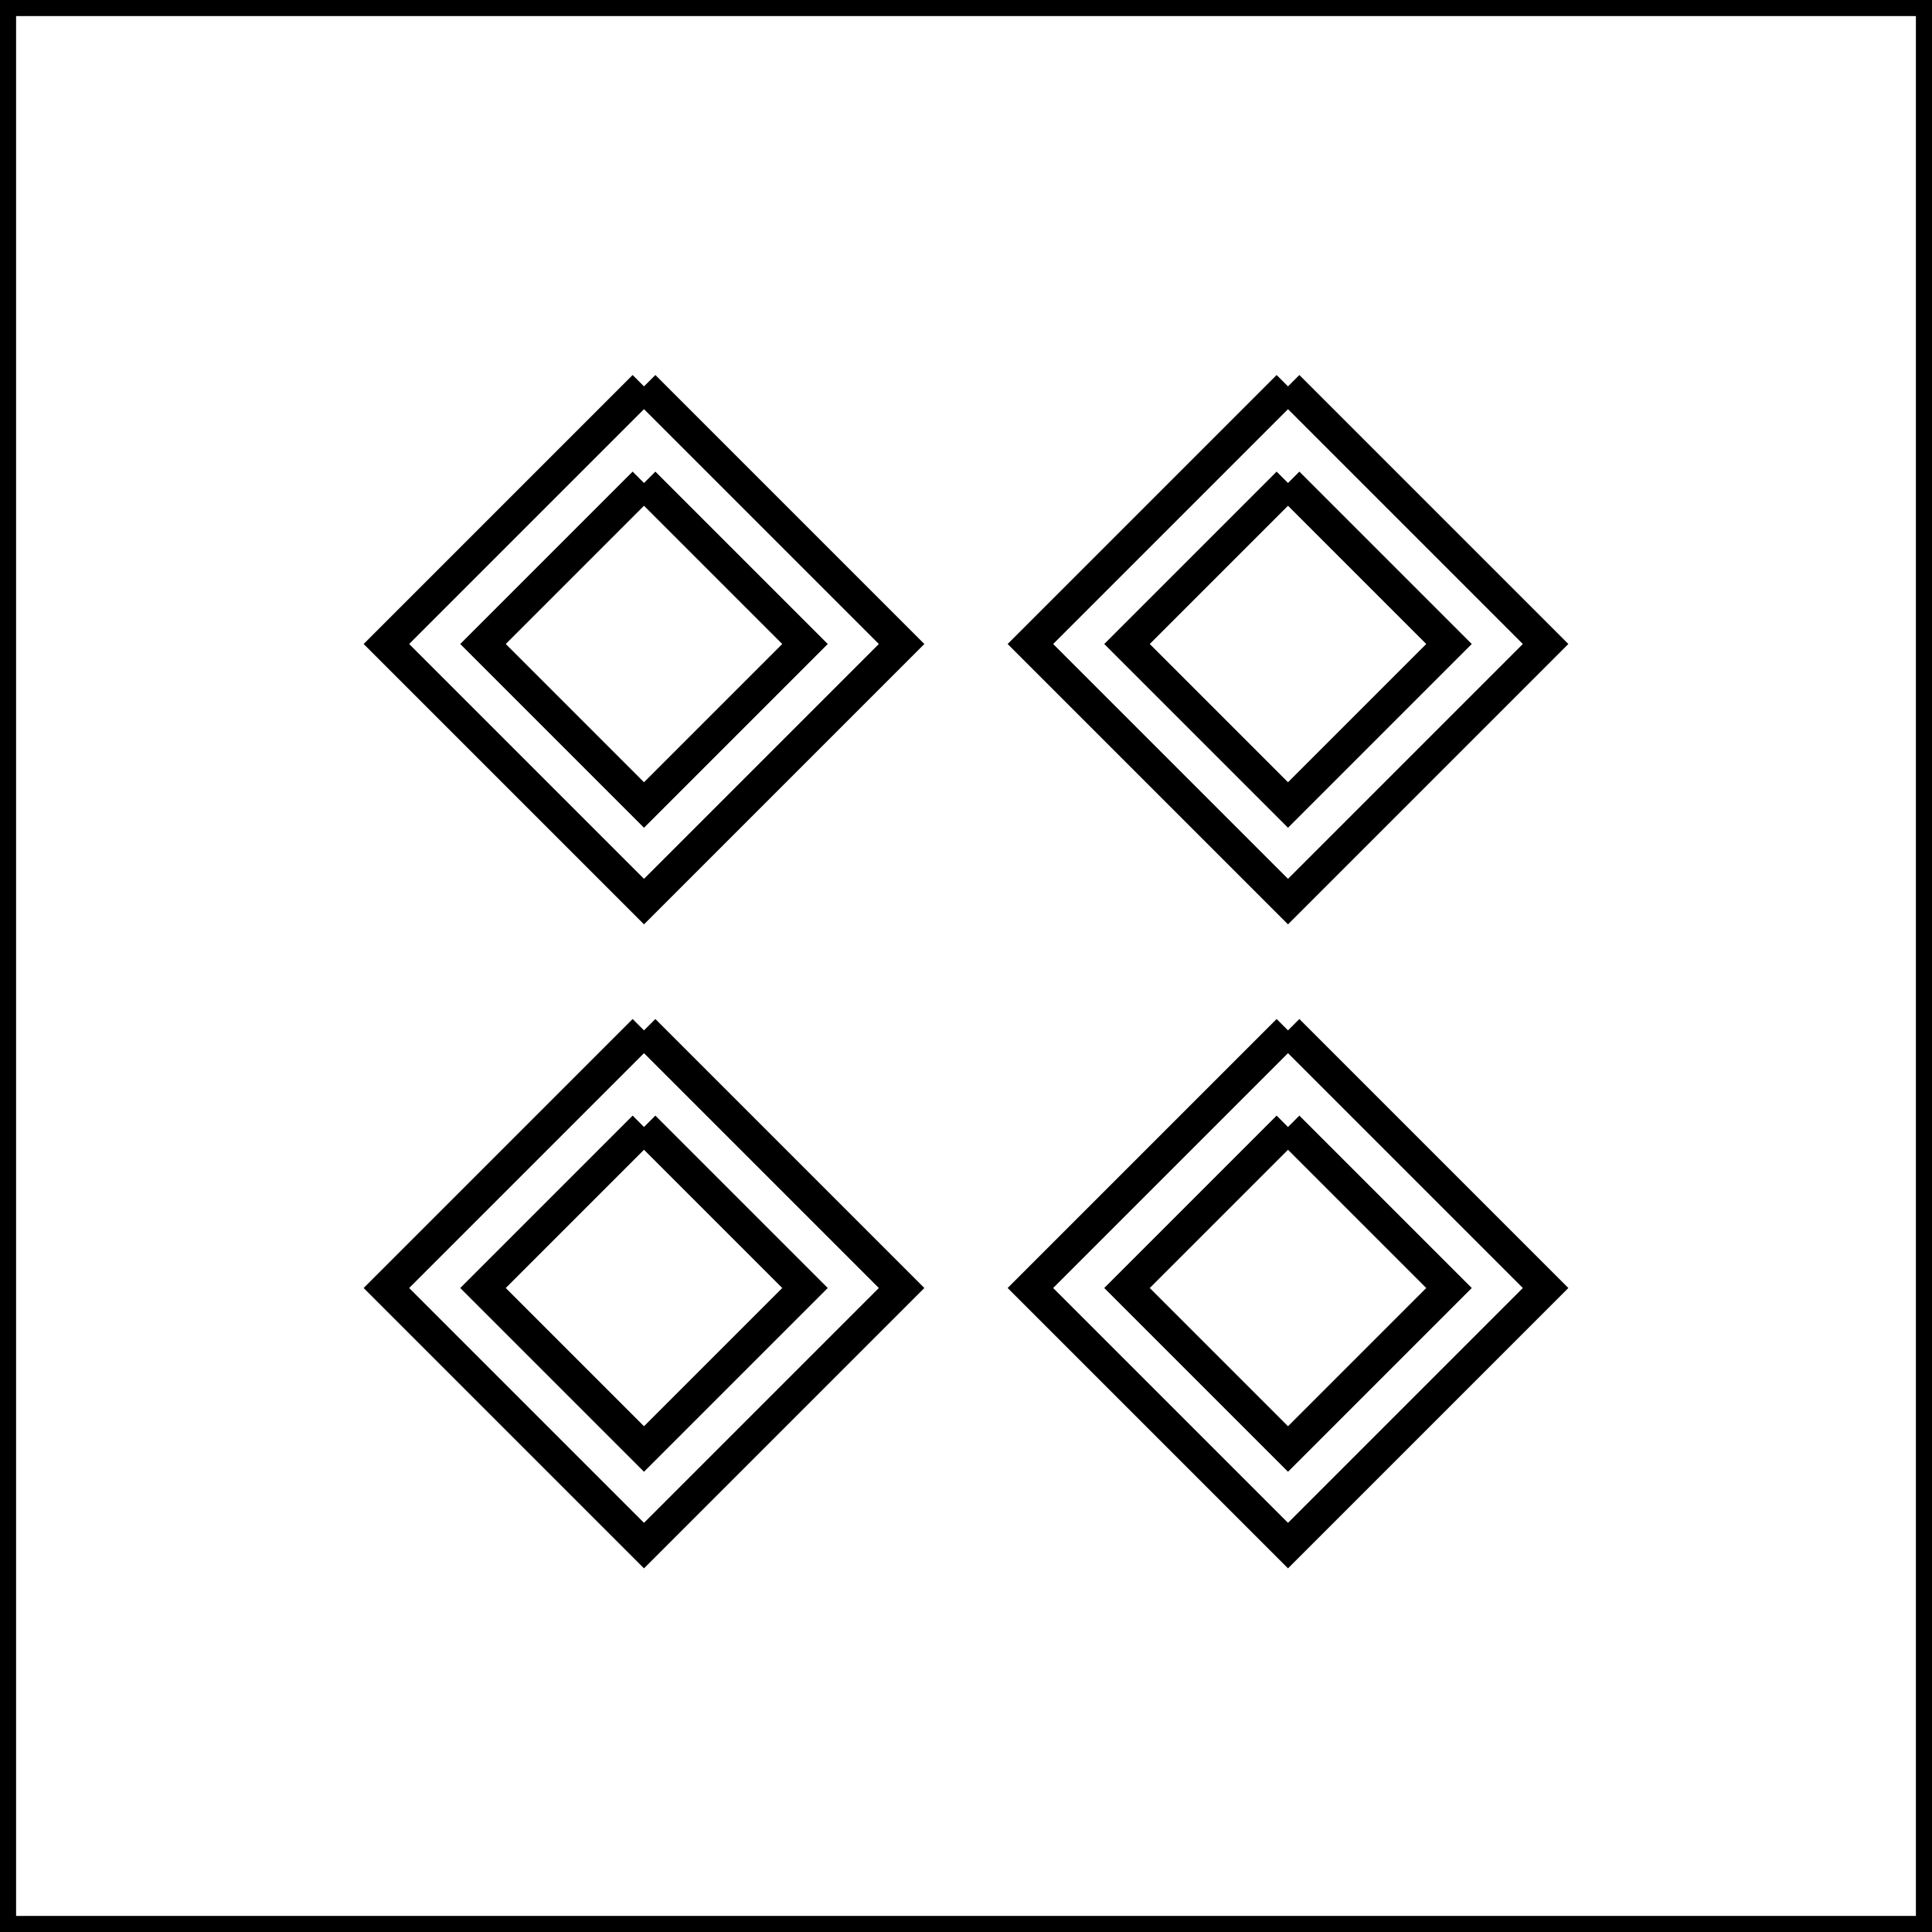
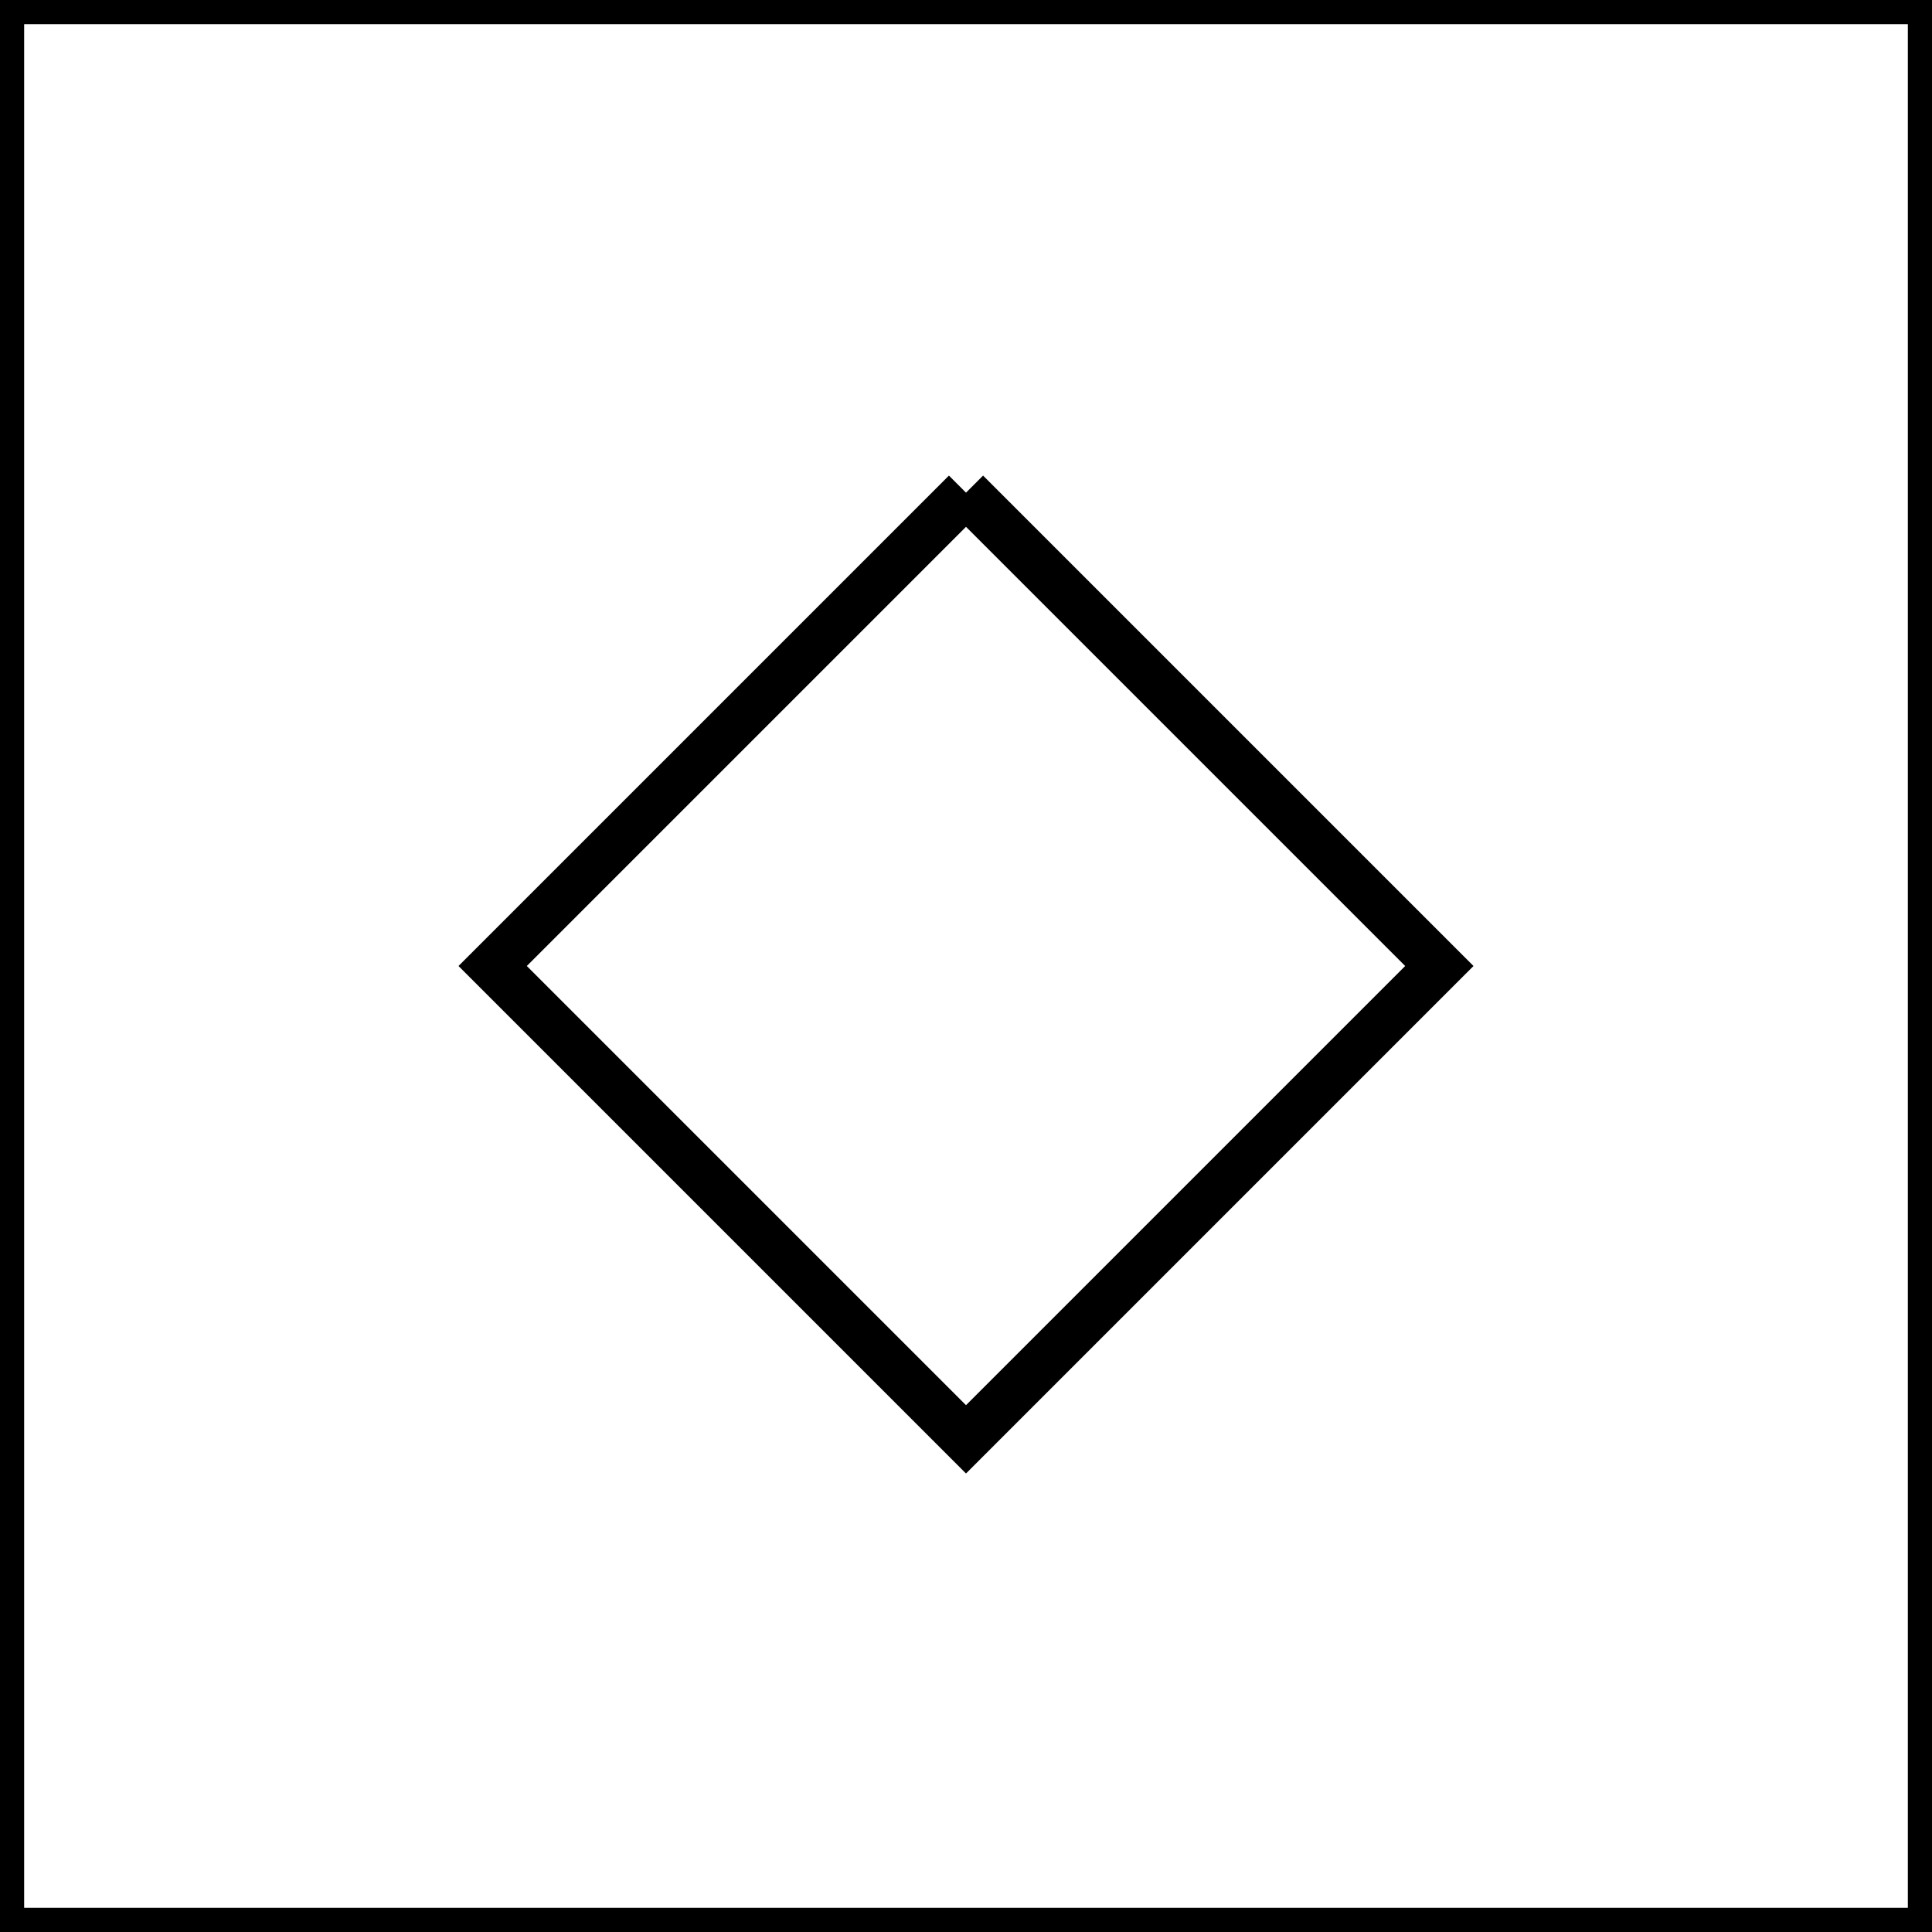
- <svg xmlns="http://www.w3.org/2000/svg" viewBox="-1 -1 3 3">
-   <path d="M0,0 m0,-0.25 l-0.25,0.25 l0.25,0.25 l0.25,-0.25 l-0.25,-0.25 M0,0 m0,-0.4 l-0.4,0.4 l0.4,0.4 l0.4,-0.4 l-0.4,-0.4 M0,1 m0,-0.25 l-0.25,0.25 l0.25,0.25 l0.25,-0.25 l-0.25,-0.25 M0,1 m0,-0.4 l-0.4,0.4 l0.4,0.4 l0.4,-0.4 l-0.4,-0.4 M1,0 m0,-0.25 l-0.25,0.25 l0.25,0.25 l0.25,-0.25 l-0.25,-0.25 M1,0 m0,-0.4 l-0.4,0.4 l0.4,0.4 l0.4,-0.4 l-0.4,-0.4 M1,1 m0,-0.25 l-0.25,0.25 l0.25,0.25 l0.25,-0.25 l-0.25,-0.25 M1,1 m0,-0.4 l-0.4,0.4 l0.4,0.4 l0.4,-0.4 l-0.4,-0.4 M-1,-1 L-1,2 L2,2 L2,-1 L-1,-1" fill="none" stroke="black" stroke-width="0.05" />
+ <svg xmlns="http://www.w3.org/2000/svg" viewBox="0.4 0.5 2 2">
+   <path d="M1.4,1.5 m0,-0.49 l-0.49,0.49 l0.49,0.49 l0.49,-0.49 l-0.49,-0.49 M0.4,0.5 L0.4,2.5 L2.4,2.5 L2.4,0.5 L0.4,0.5" fill="none" stroke="black" stroke-width="0.05" />
</svg>
